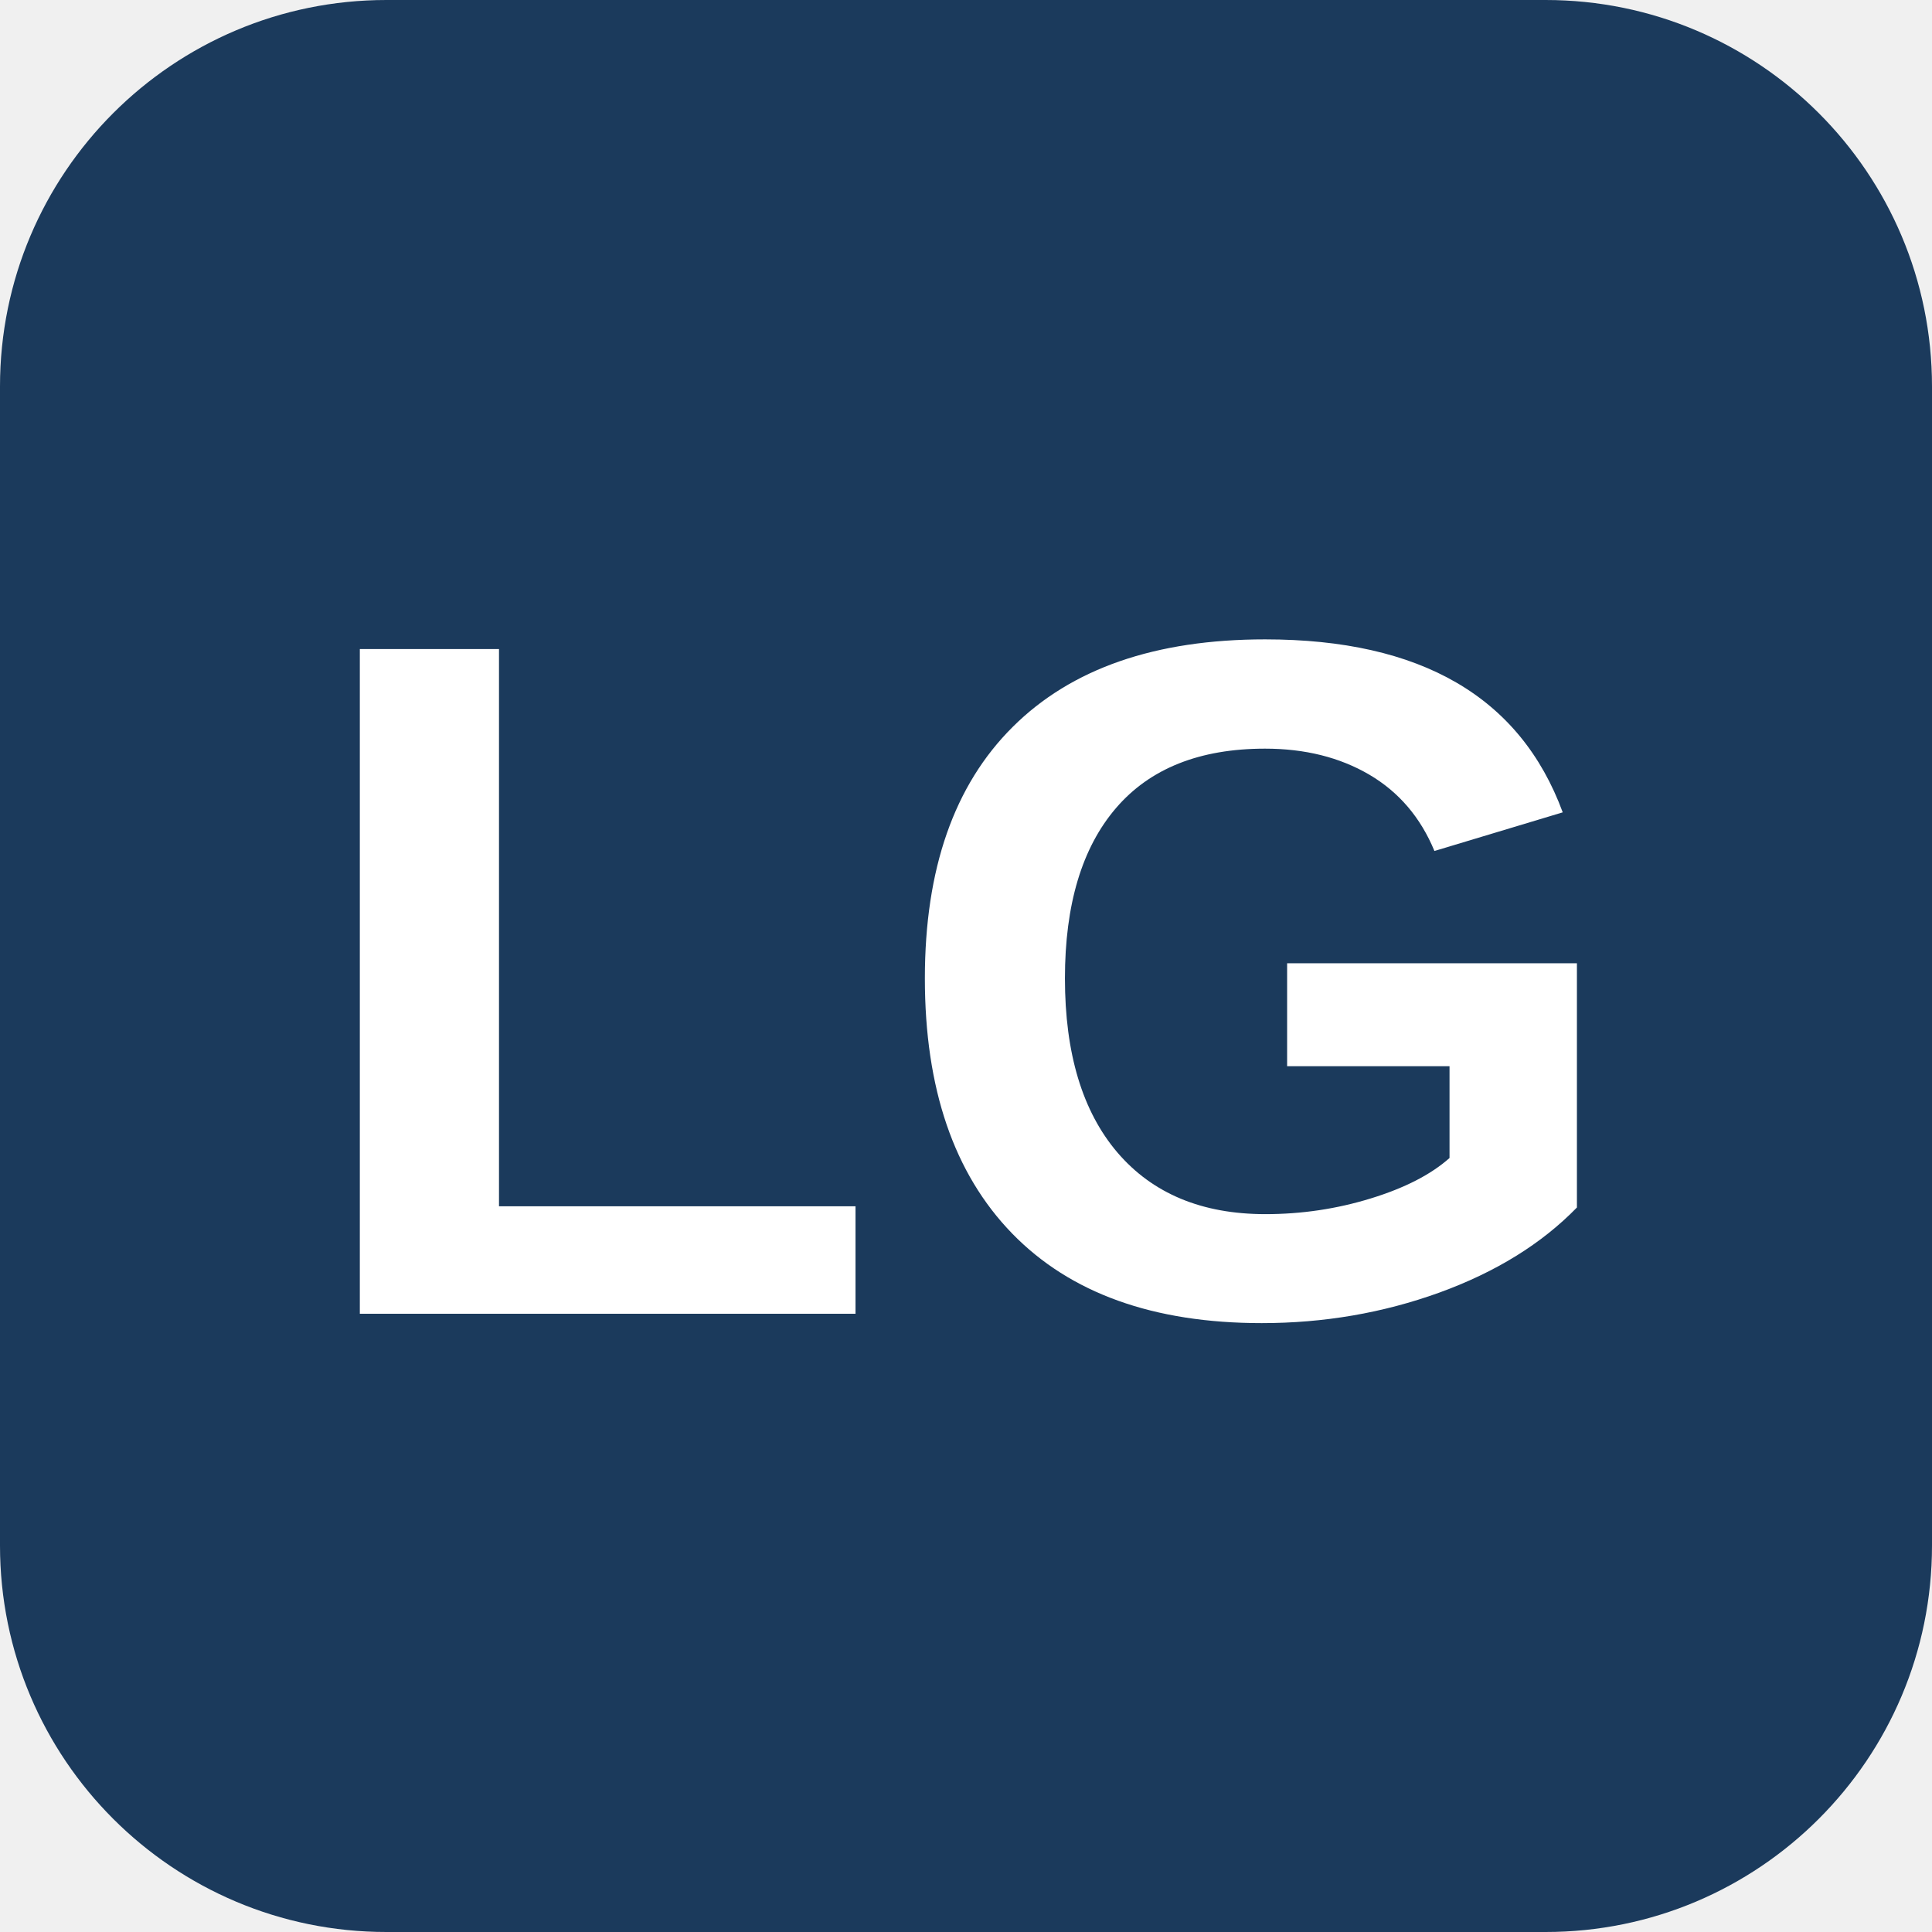
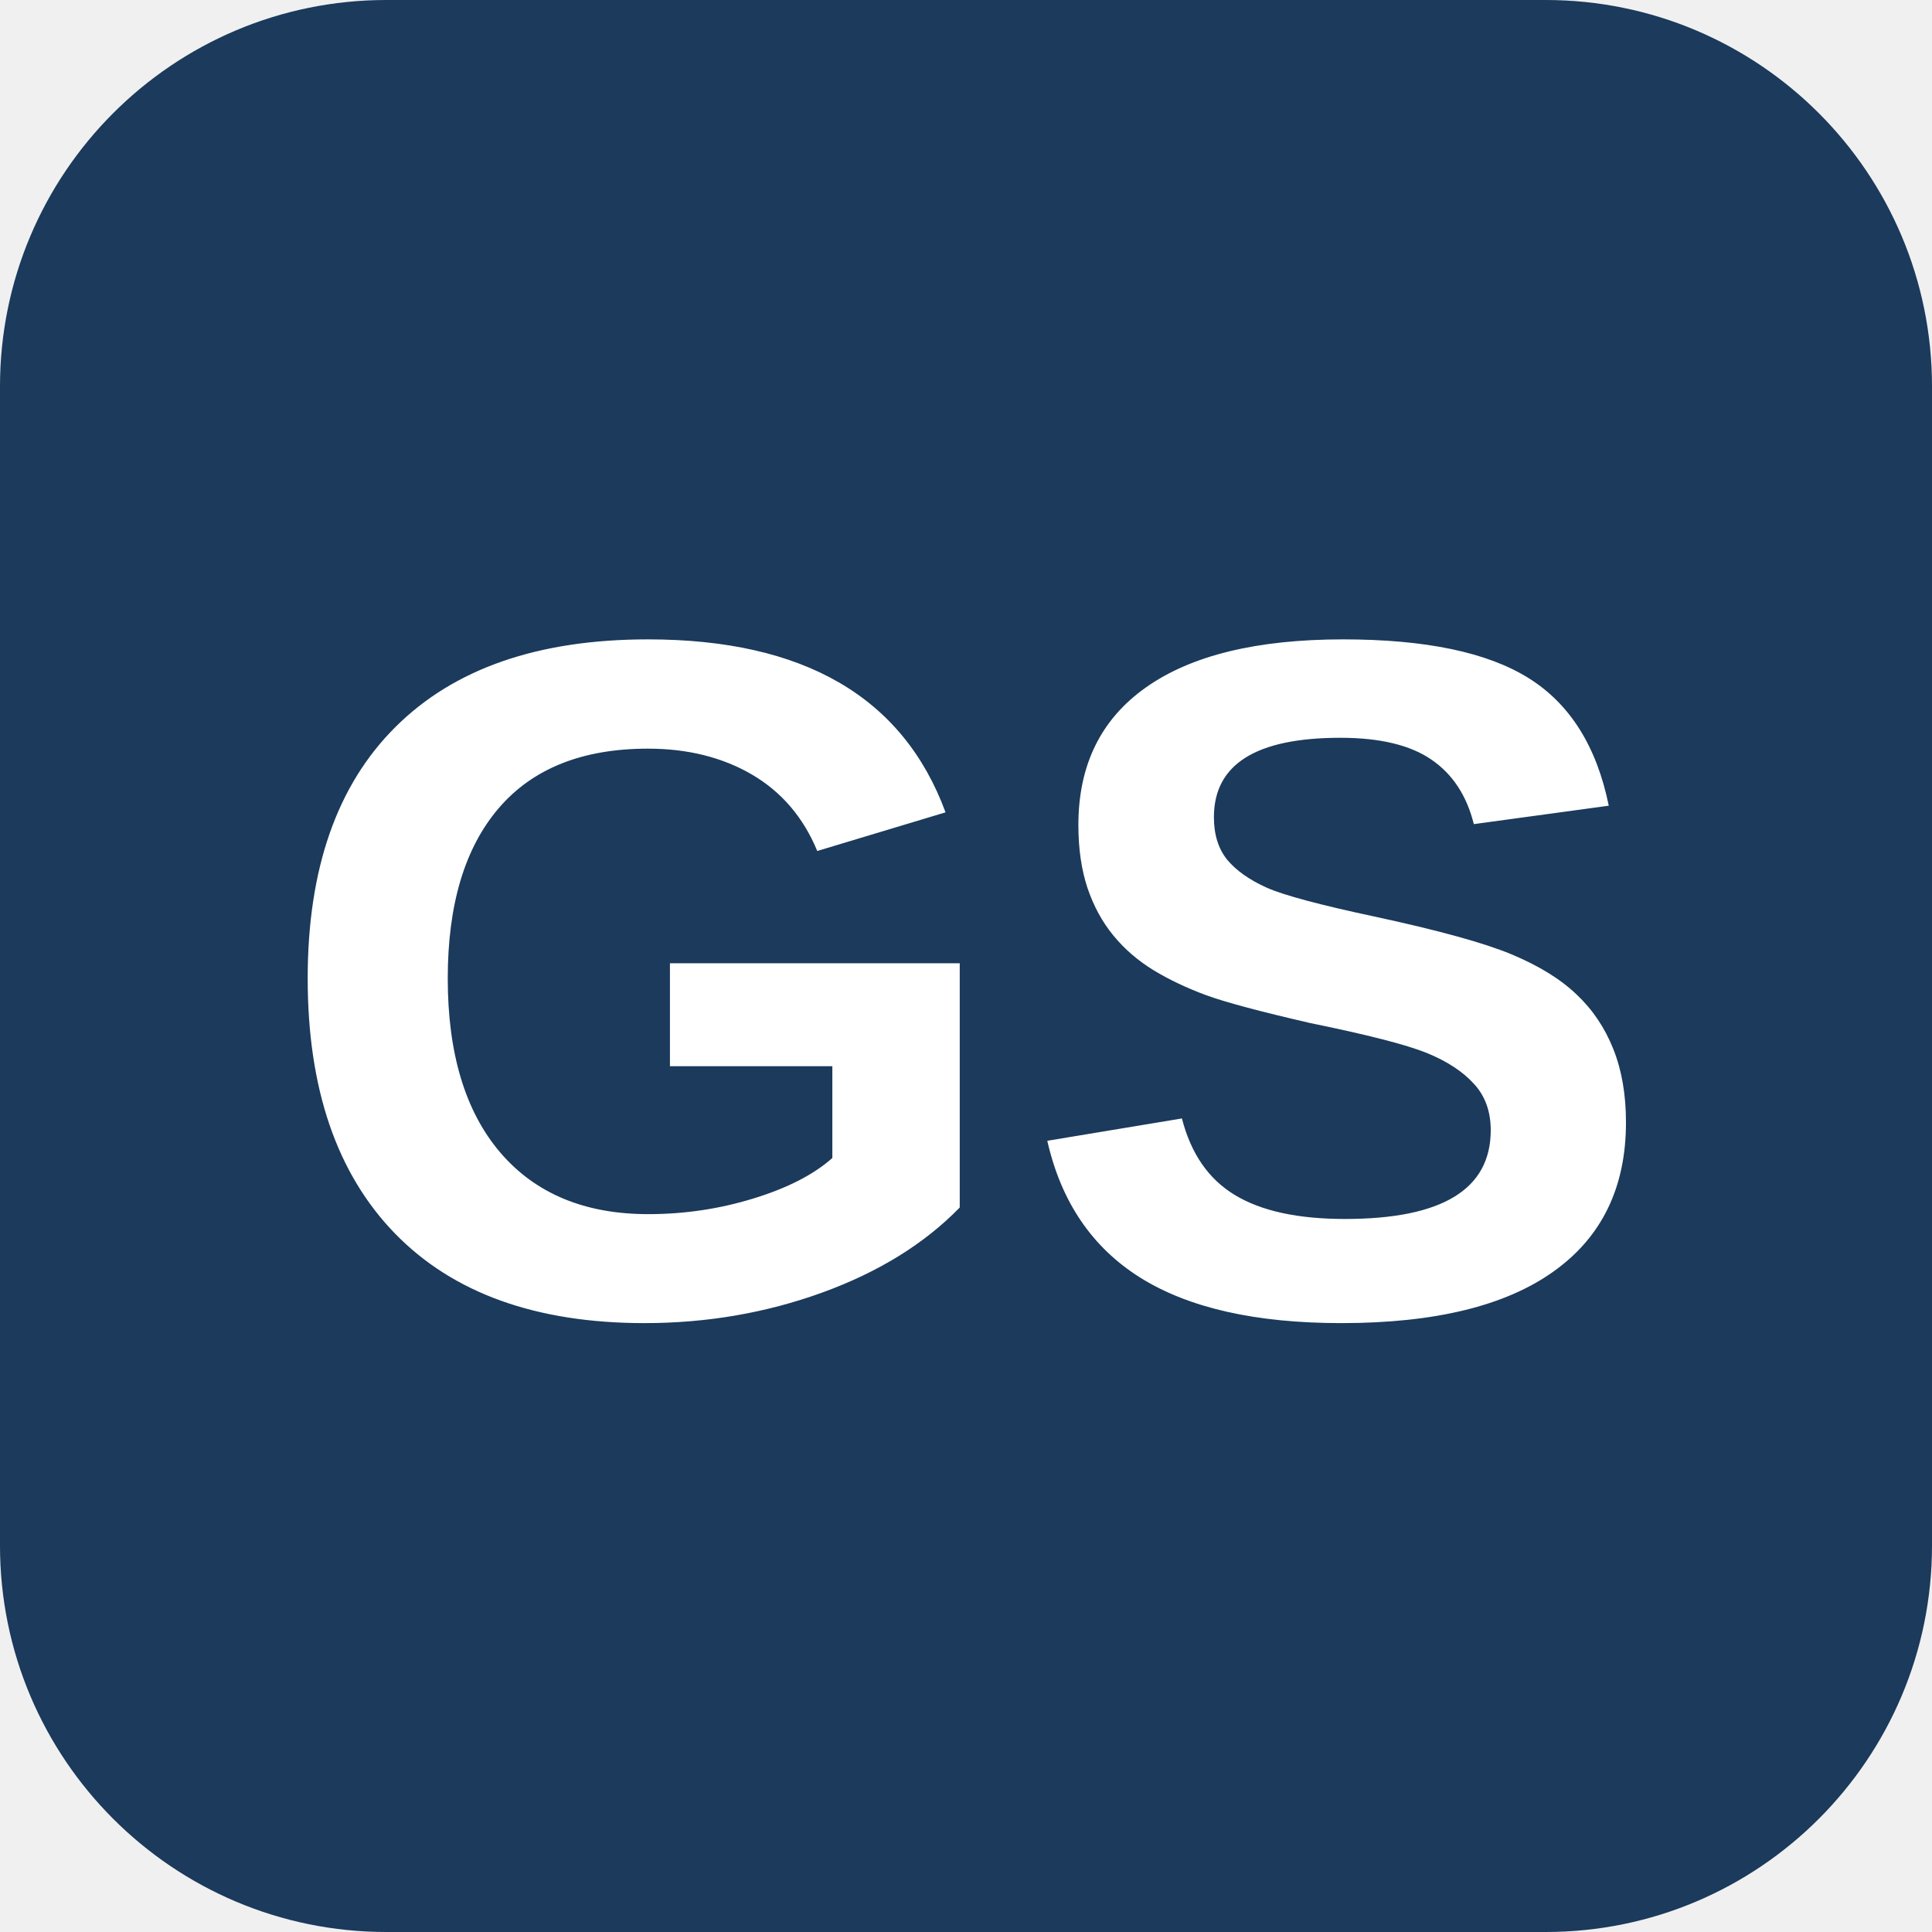
<svg xmlns="http://www.w3.org/2000/svg" viewBox="0 0 100 100">
  <rect width="100" height="100" rx="20" fill="#1B3A5C" />
-   <text x="50" y="68" font-family="Arial" font-size="50" font-weight="bold" fill="white" text-anchor="middle">LG</text>
+   <text x="50" y="68" font-family="Arial" font-size="50" font-weight="bold" fill="white" text-anchor="middle">GS</text>
</svg>
